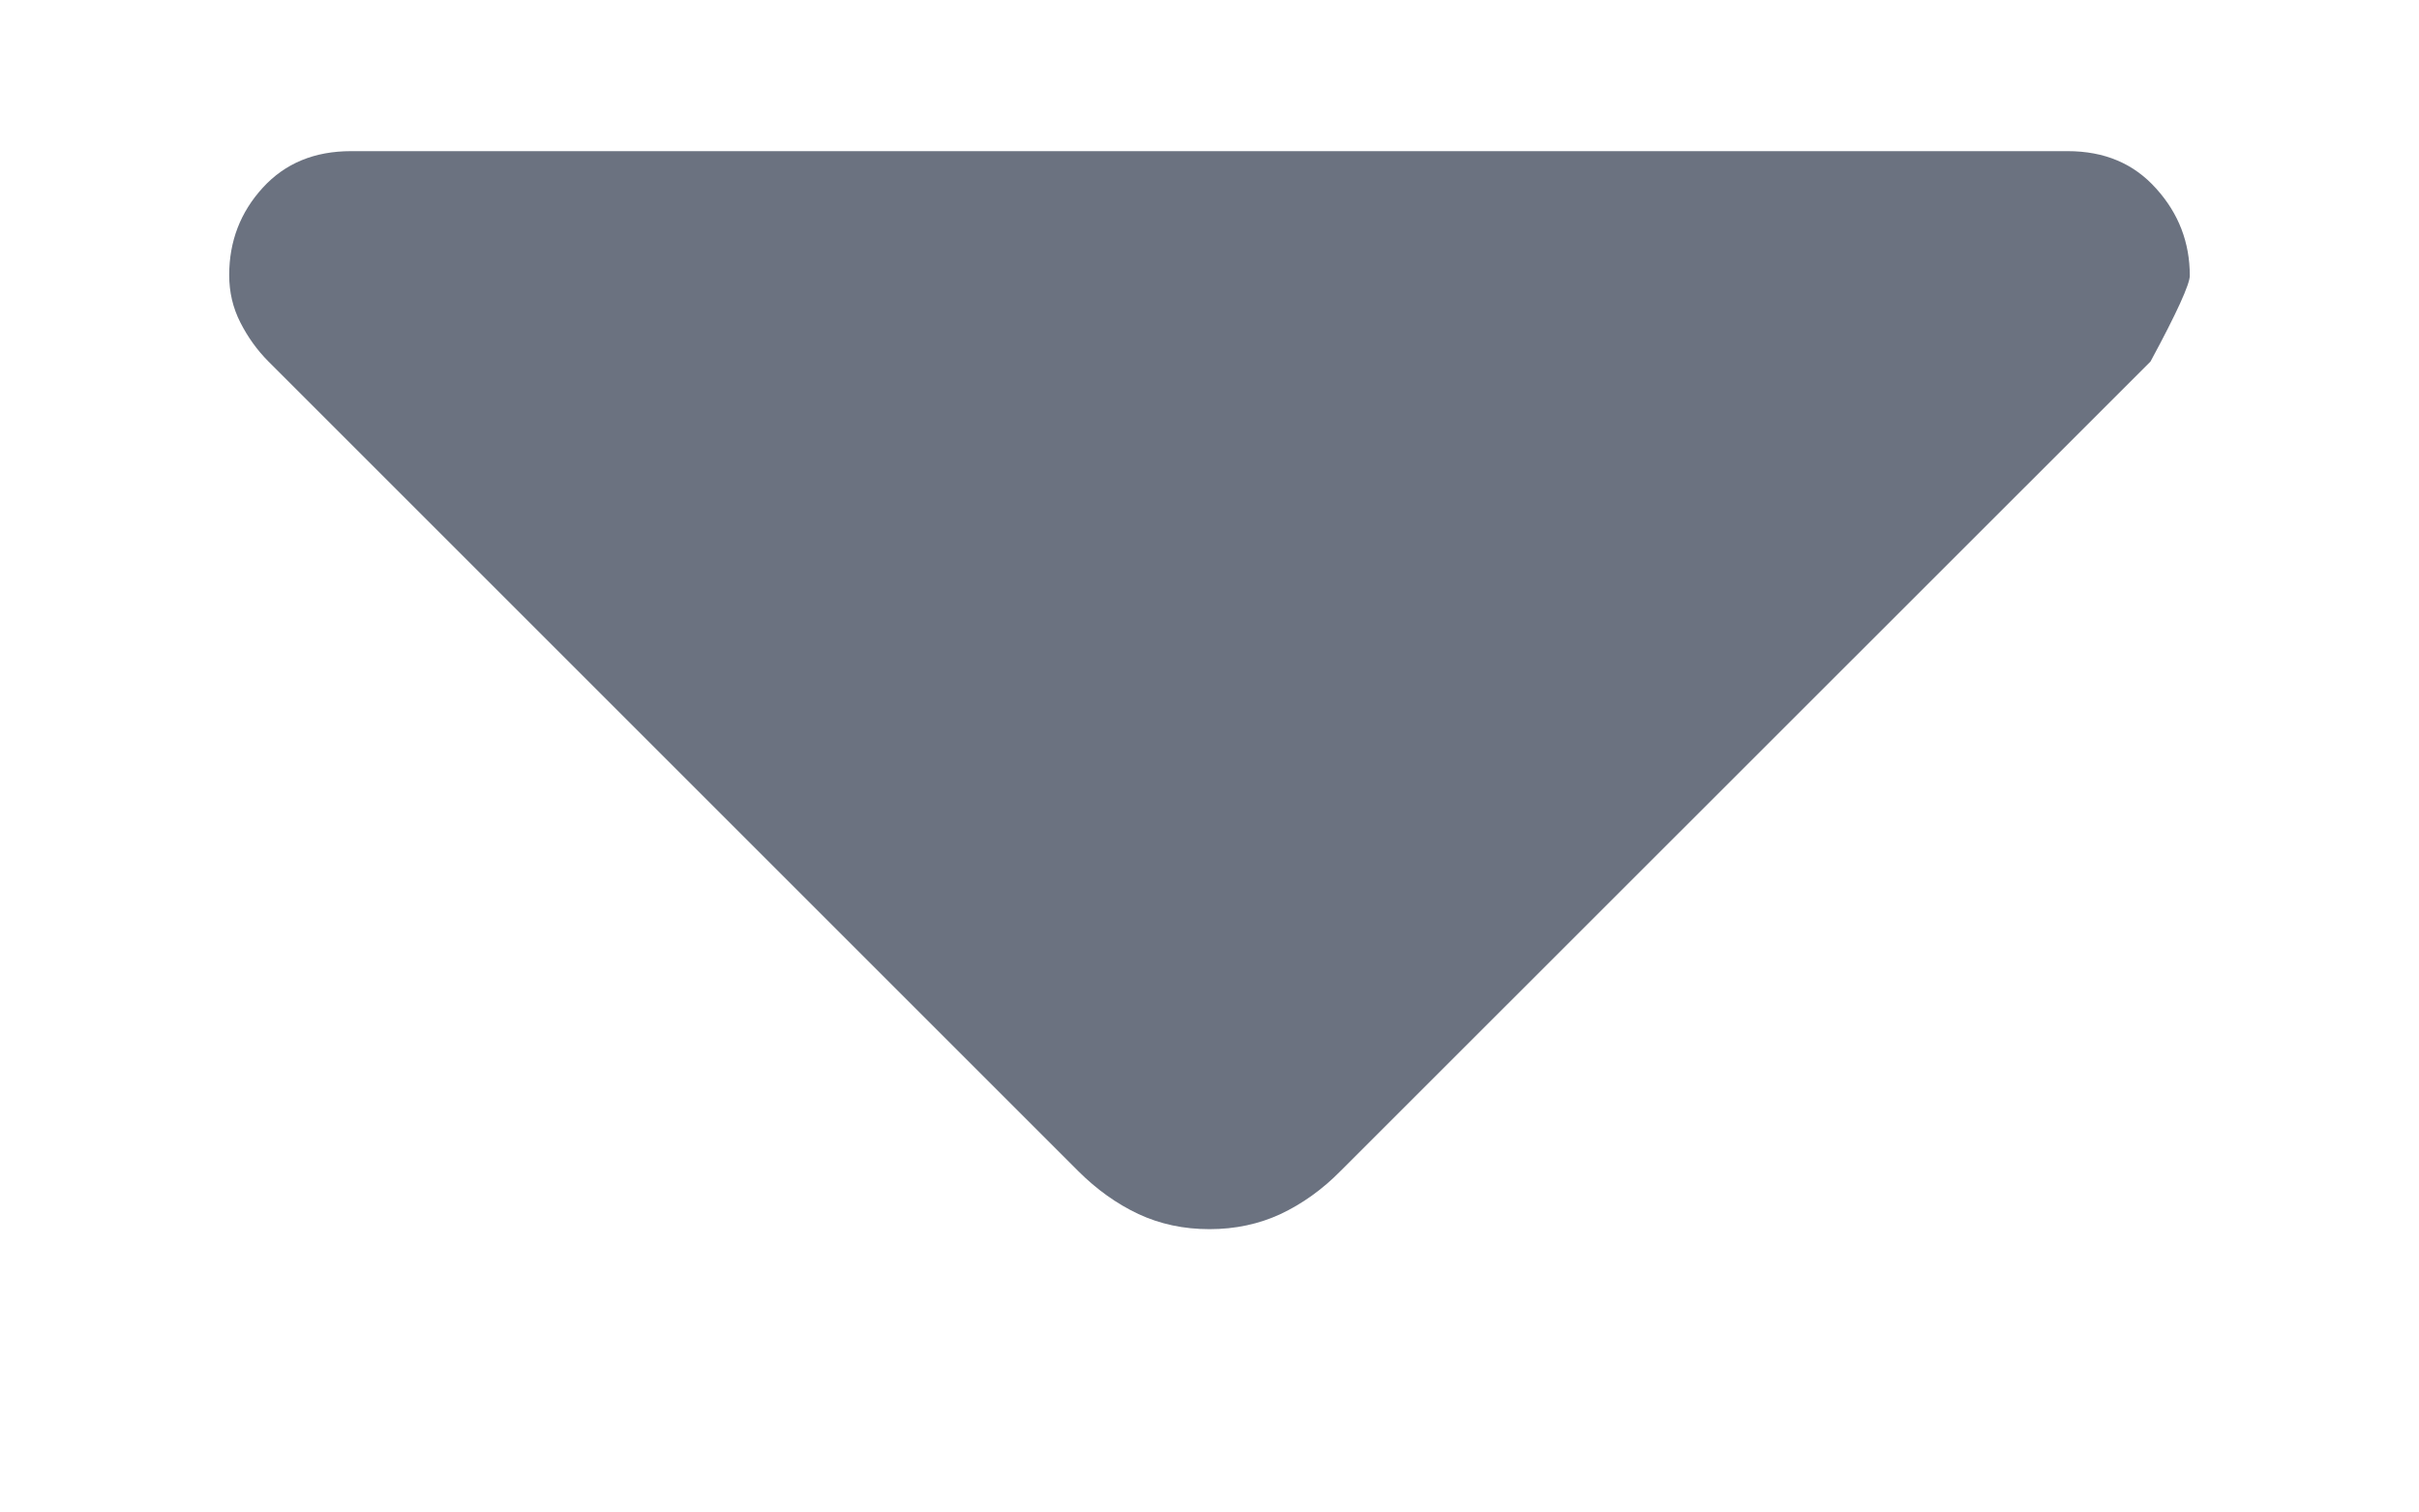
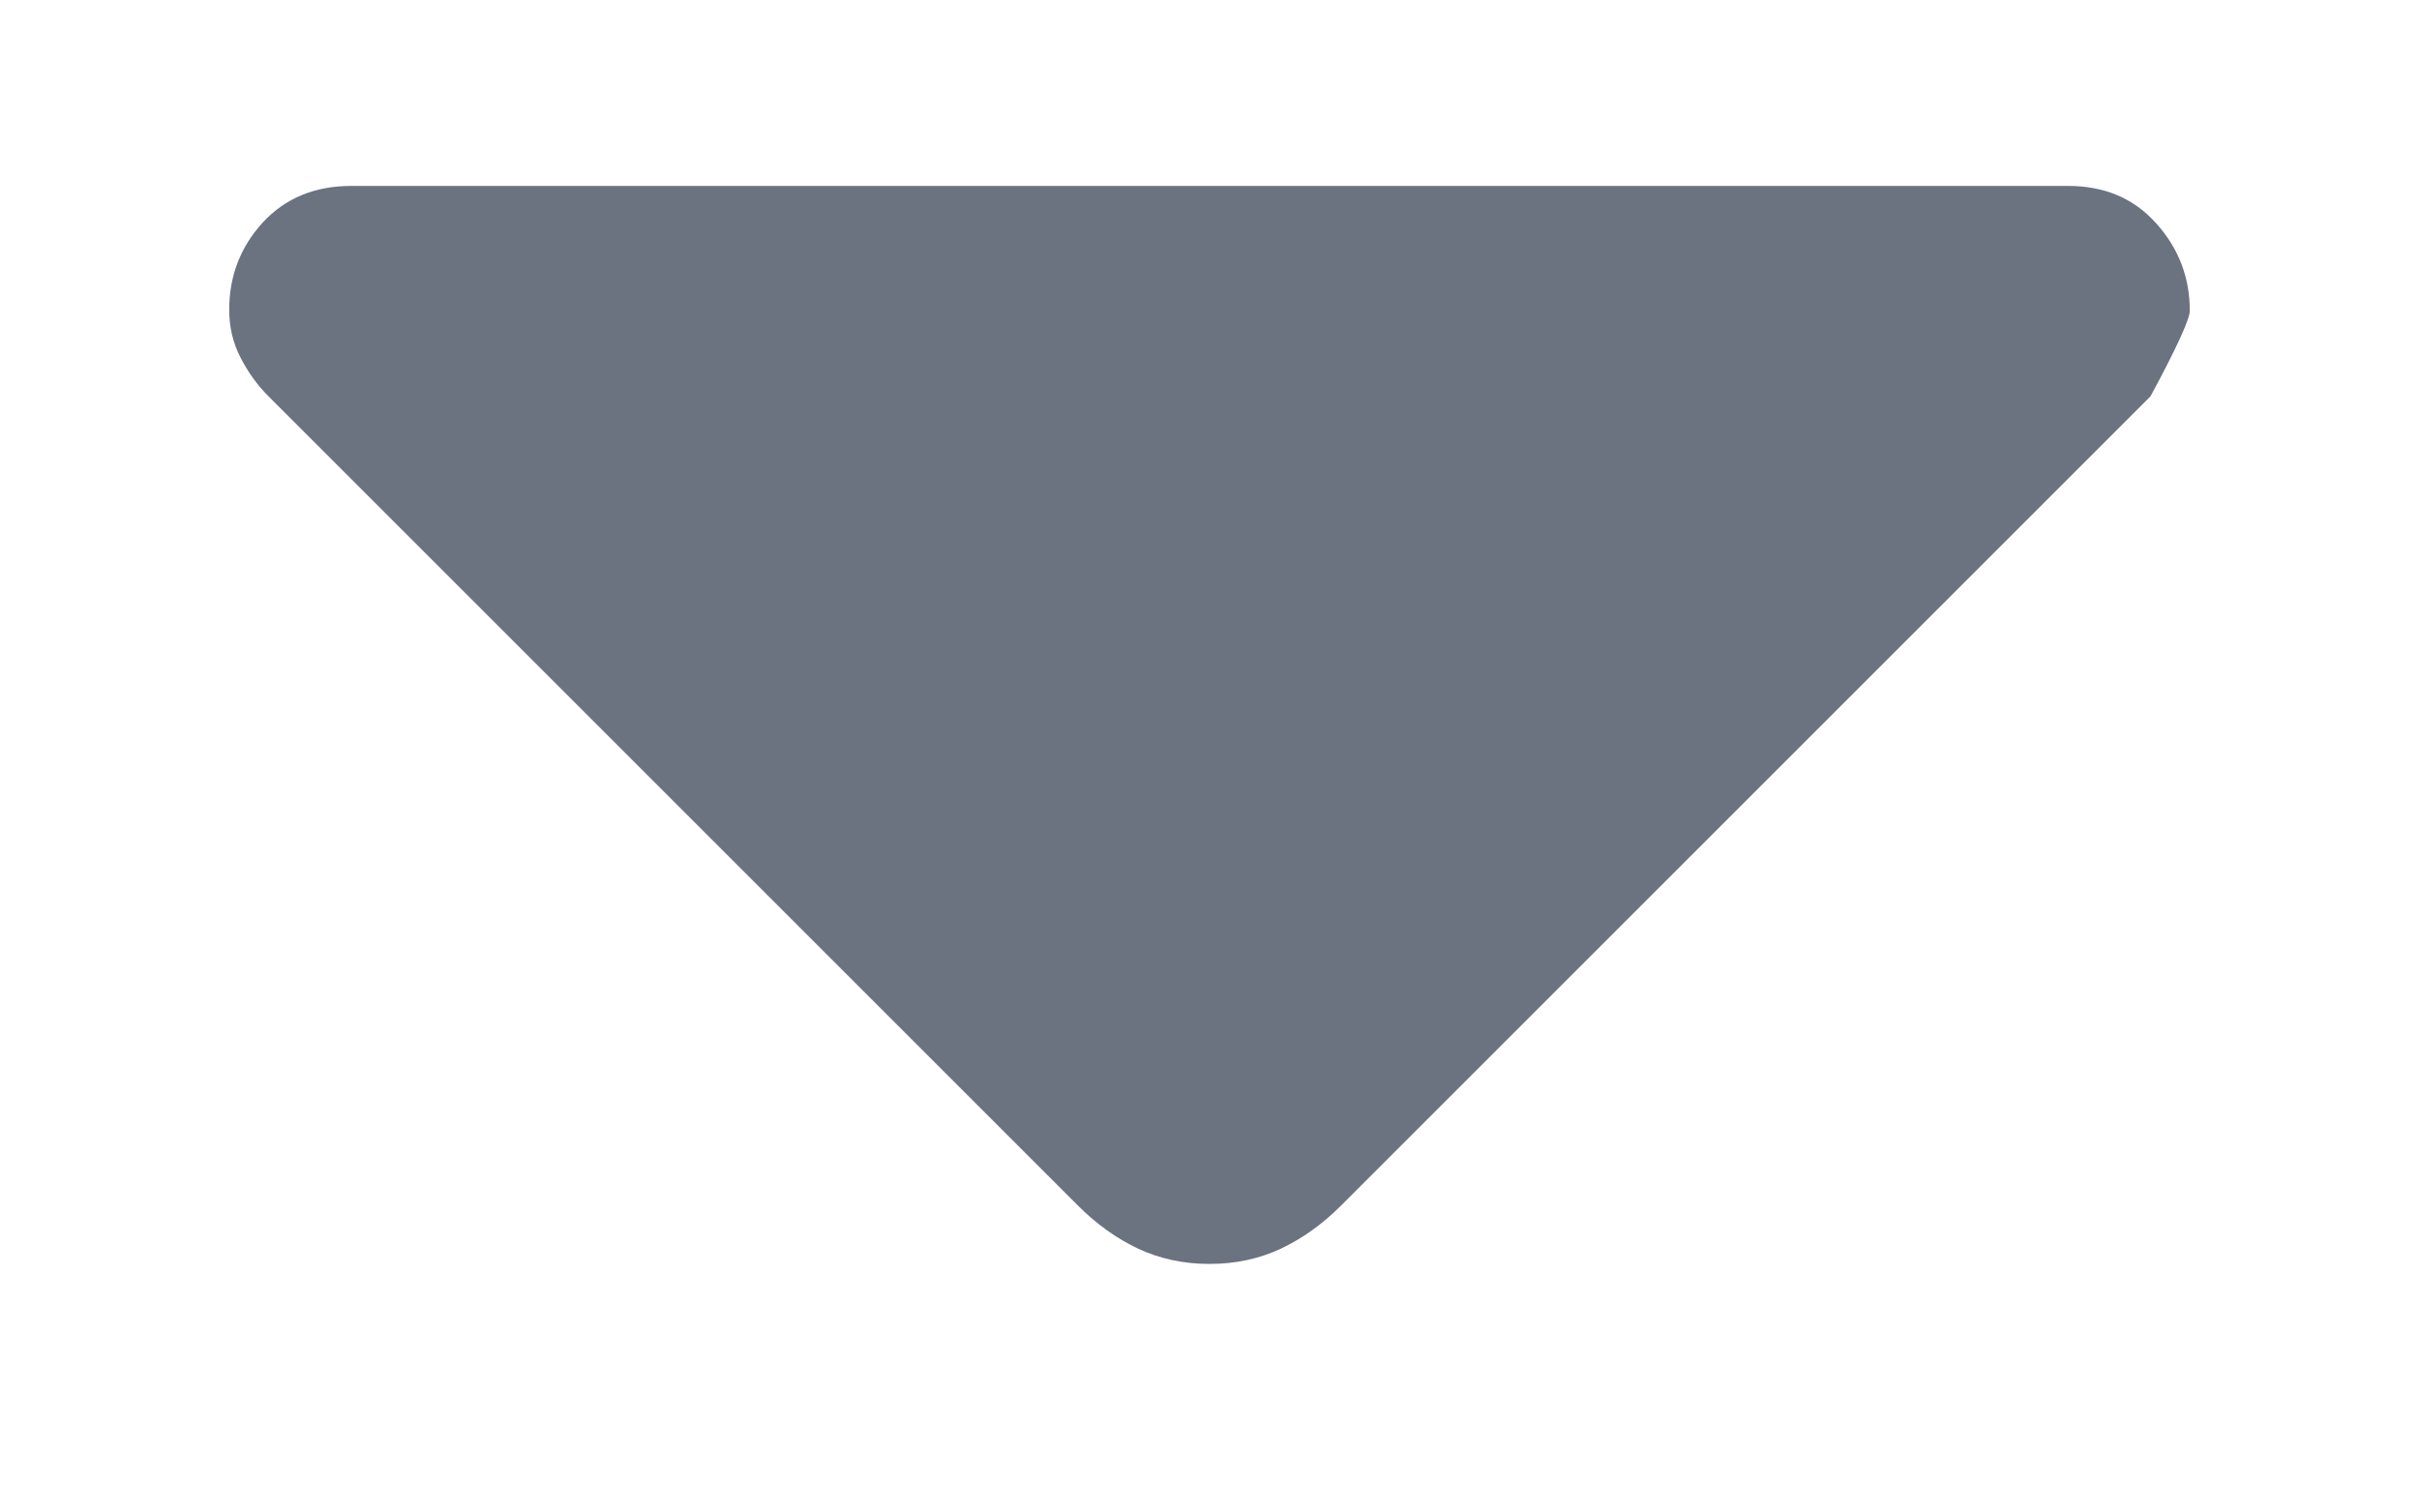
<svg xmlns="http://www.w3.org/2000/svg" width="8" height="5" viewBox="0 0 8 5" fill="none">
-   <path d="M3.565 3.873L0.888 1.196C0.851 1.159 0.82 1.116 0.795 1.067C0.77 1.018 0.758 0.966 0.758 0.91C0.758 0.798 0.795 0.702 0.869 0.621C0.943 0.54 1.04 0.5 1.161 0.5H6.838C6.96 0.5 7.057 0.541 7.131 0.624C7.205 0.706 7.242 0.802 7.242 0.912C7.242 0.94 7.199 1.035 7.112 1.196L4.434 3.873C4.373 3.935 4.307 3.982 4.235 4.016C4.164 4.049 4.085 4.066 4 4.066C3.914 4.066 3.836 4.049 3.765 4.016C3.693 3.982 3.627 3.935 3.565 3.873Z" fill="#6B7280" />
+   <path d="M3.565 3.988L0.888 1.311C0.851 1.274 0.82 1.231 0.795 1.182C0.77 1.133 0.758 1.081 0.758 1.025C0.758 0.913 0.795 0.817 0.869 0.736C0.943 0.656 1.04 0.615 1.162 0.615H6.839C6.96 0.615 7.057 0.656 7.131 0.739C7.205 0.821 7.242 0.918 7.242 1.028C7.242 1.055 7.199 1.15 7.112 1.311L4.435 3.988C4.373 4.05 4.307 4.097 4.235 4.131C4.164 4.164 4.086 4.181 4 4.181C3.915 4.181 3.836 4.164 3.765 4.131C3.693 4.097 3.627 4.05 3.565 3.988Z" fill="#6B7280" />
</svg>
